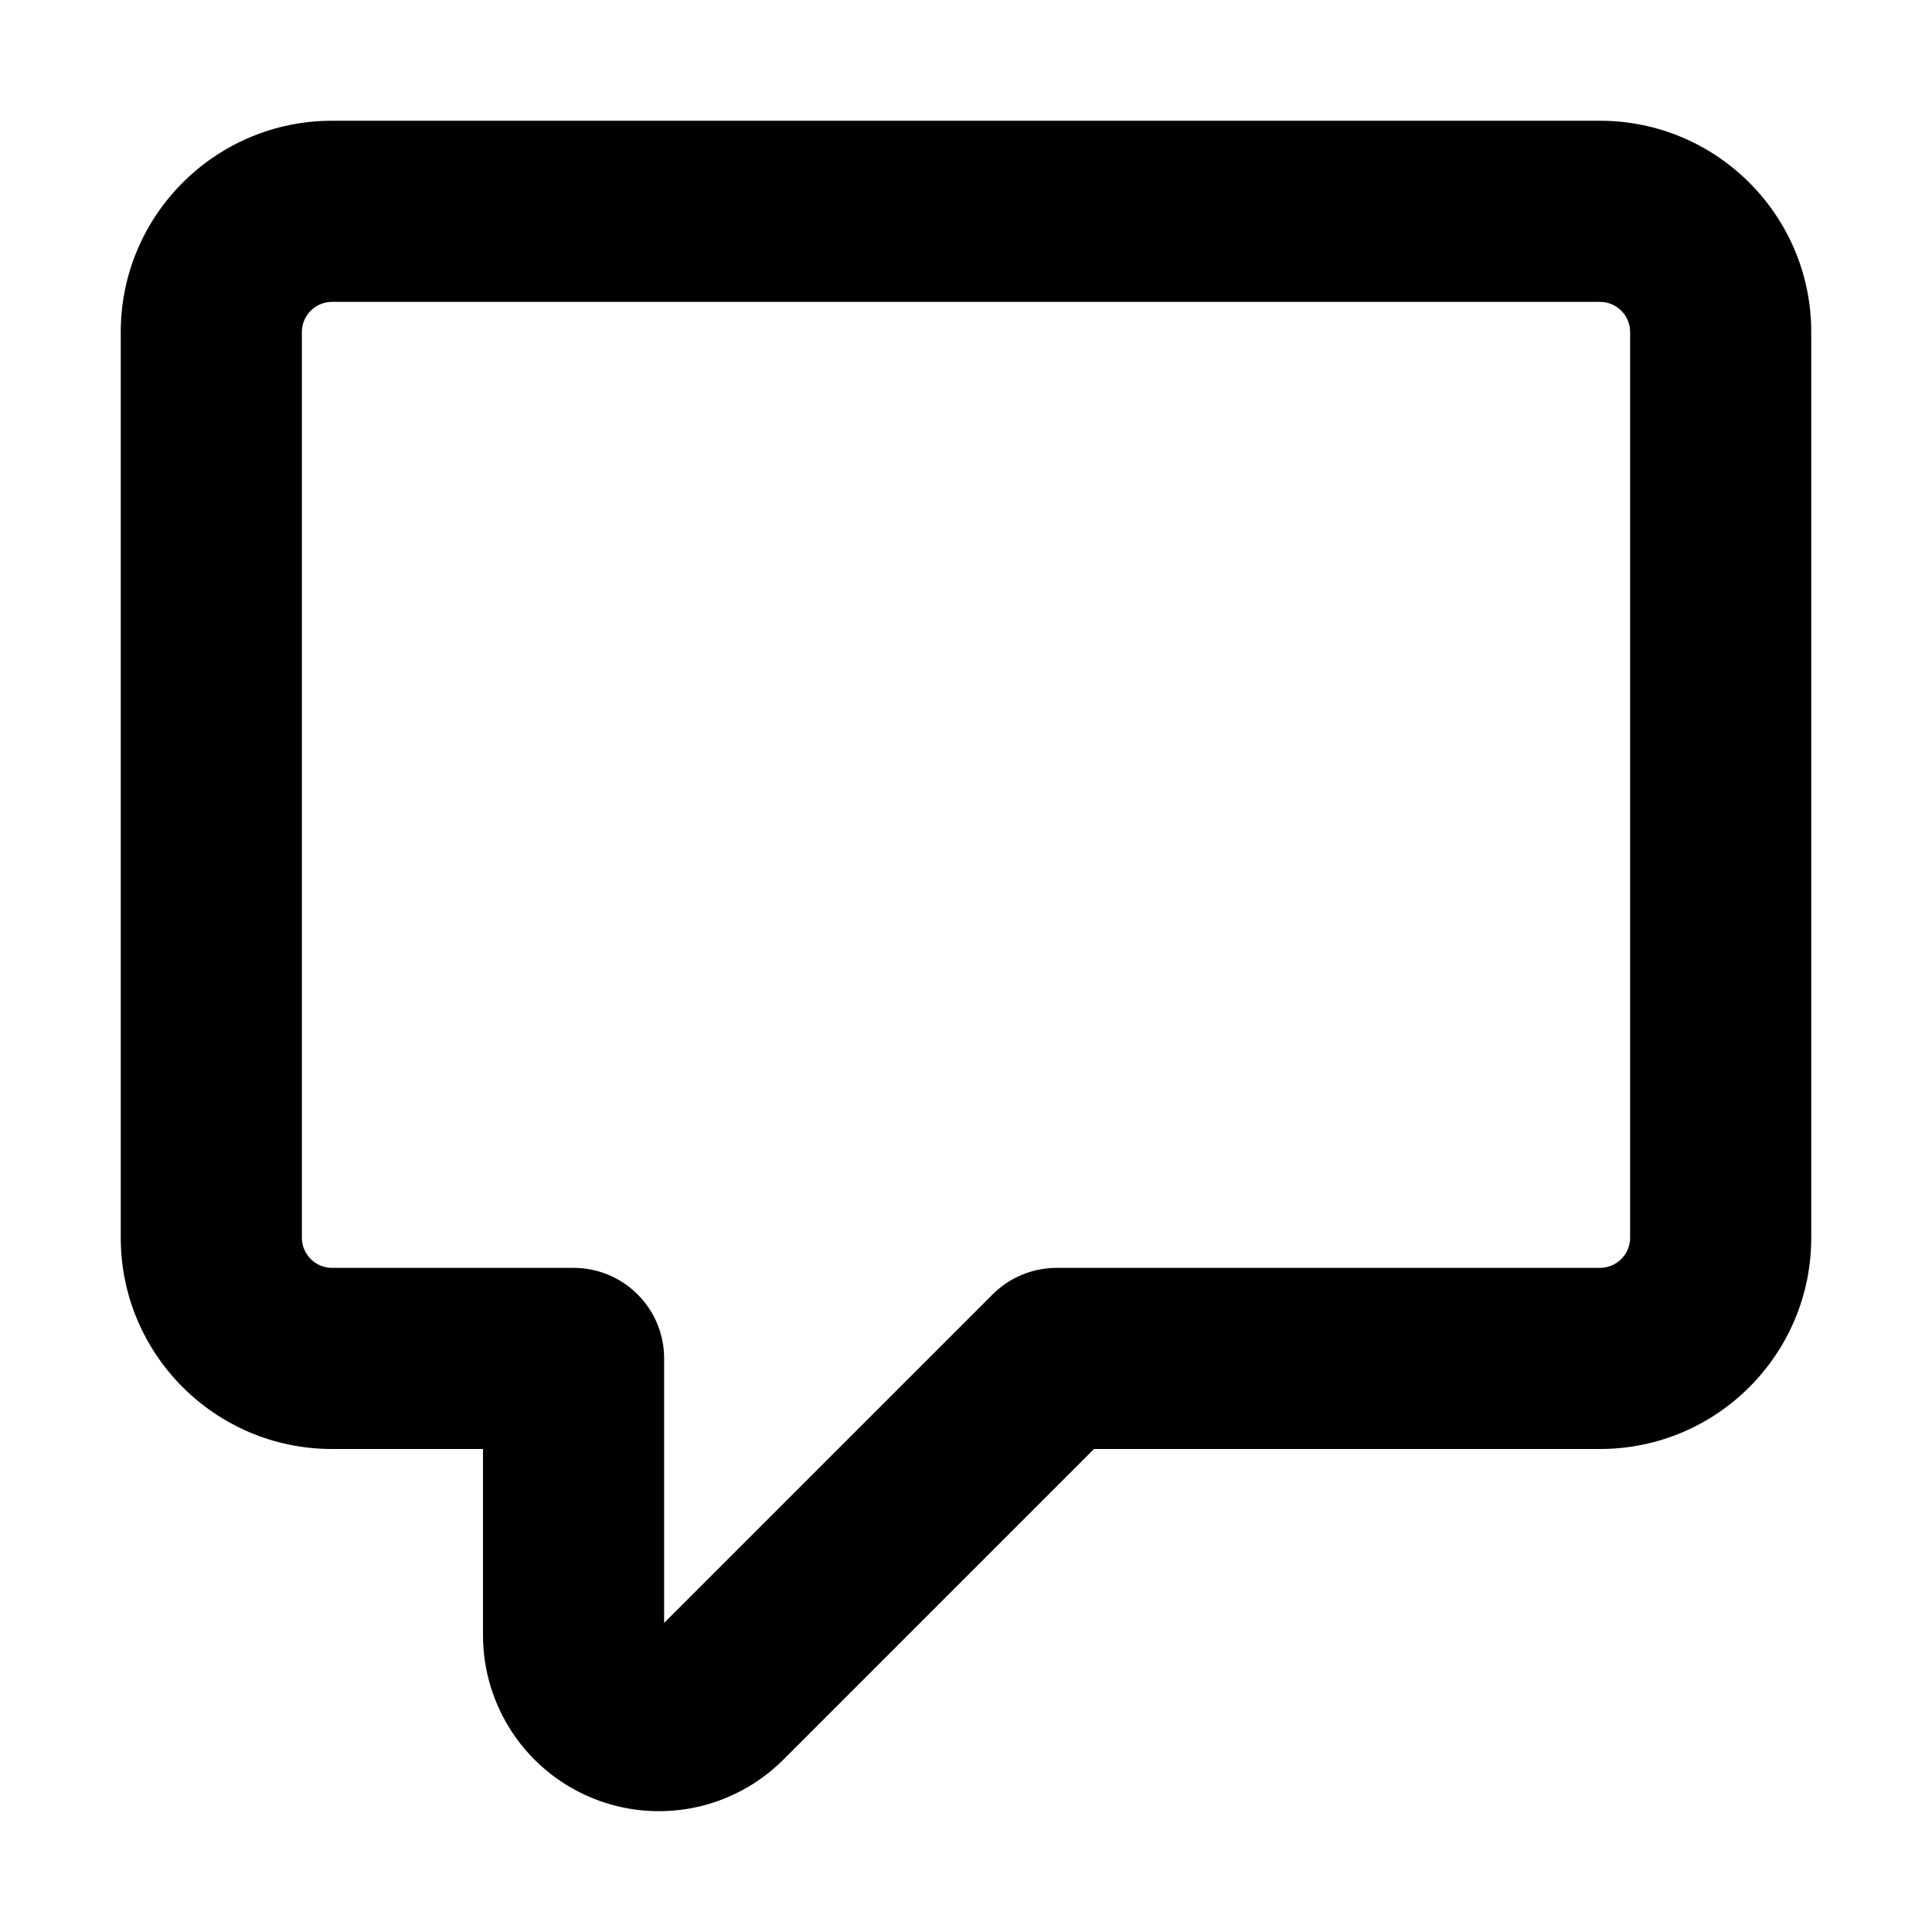
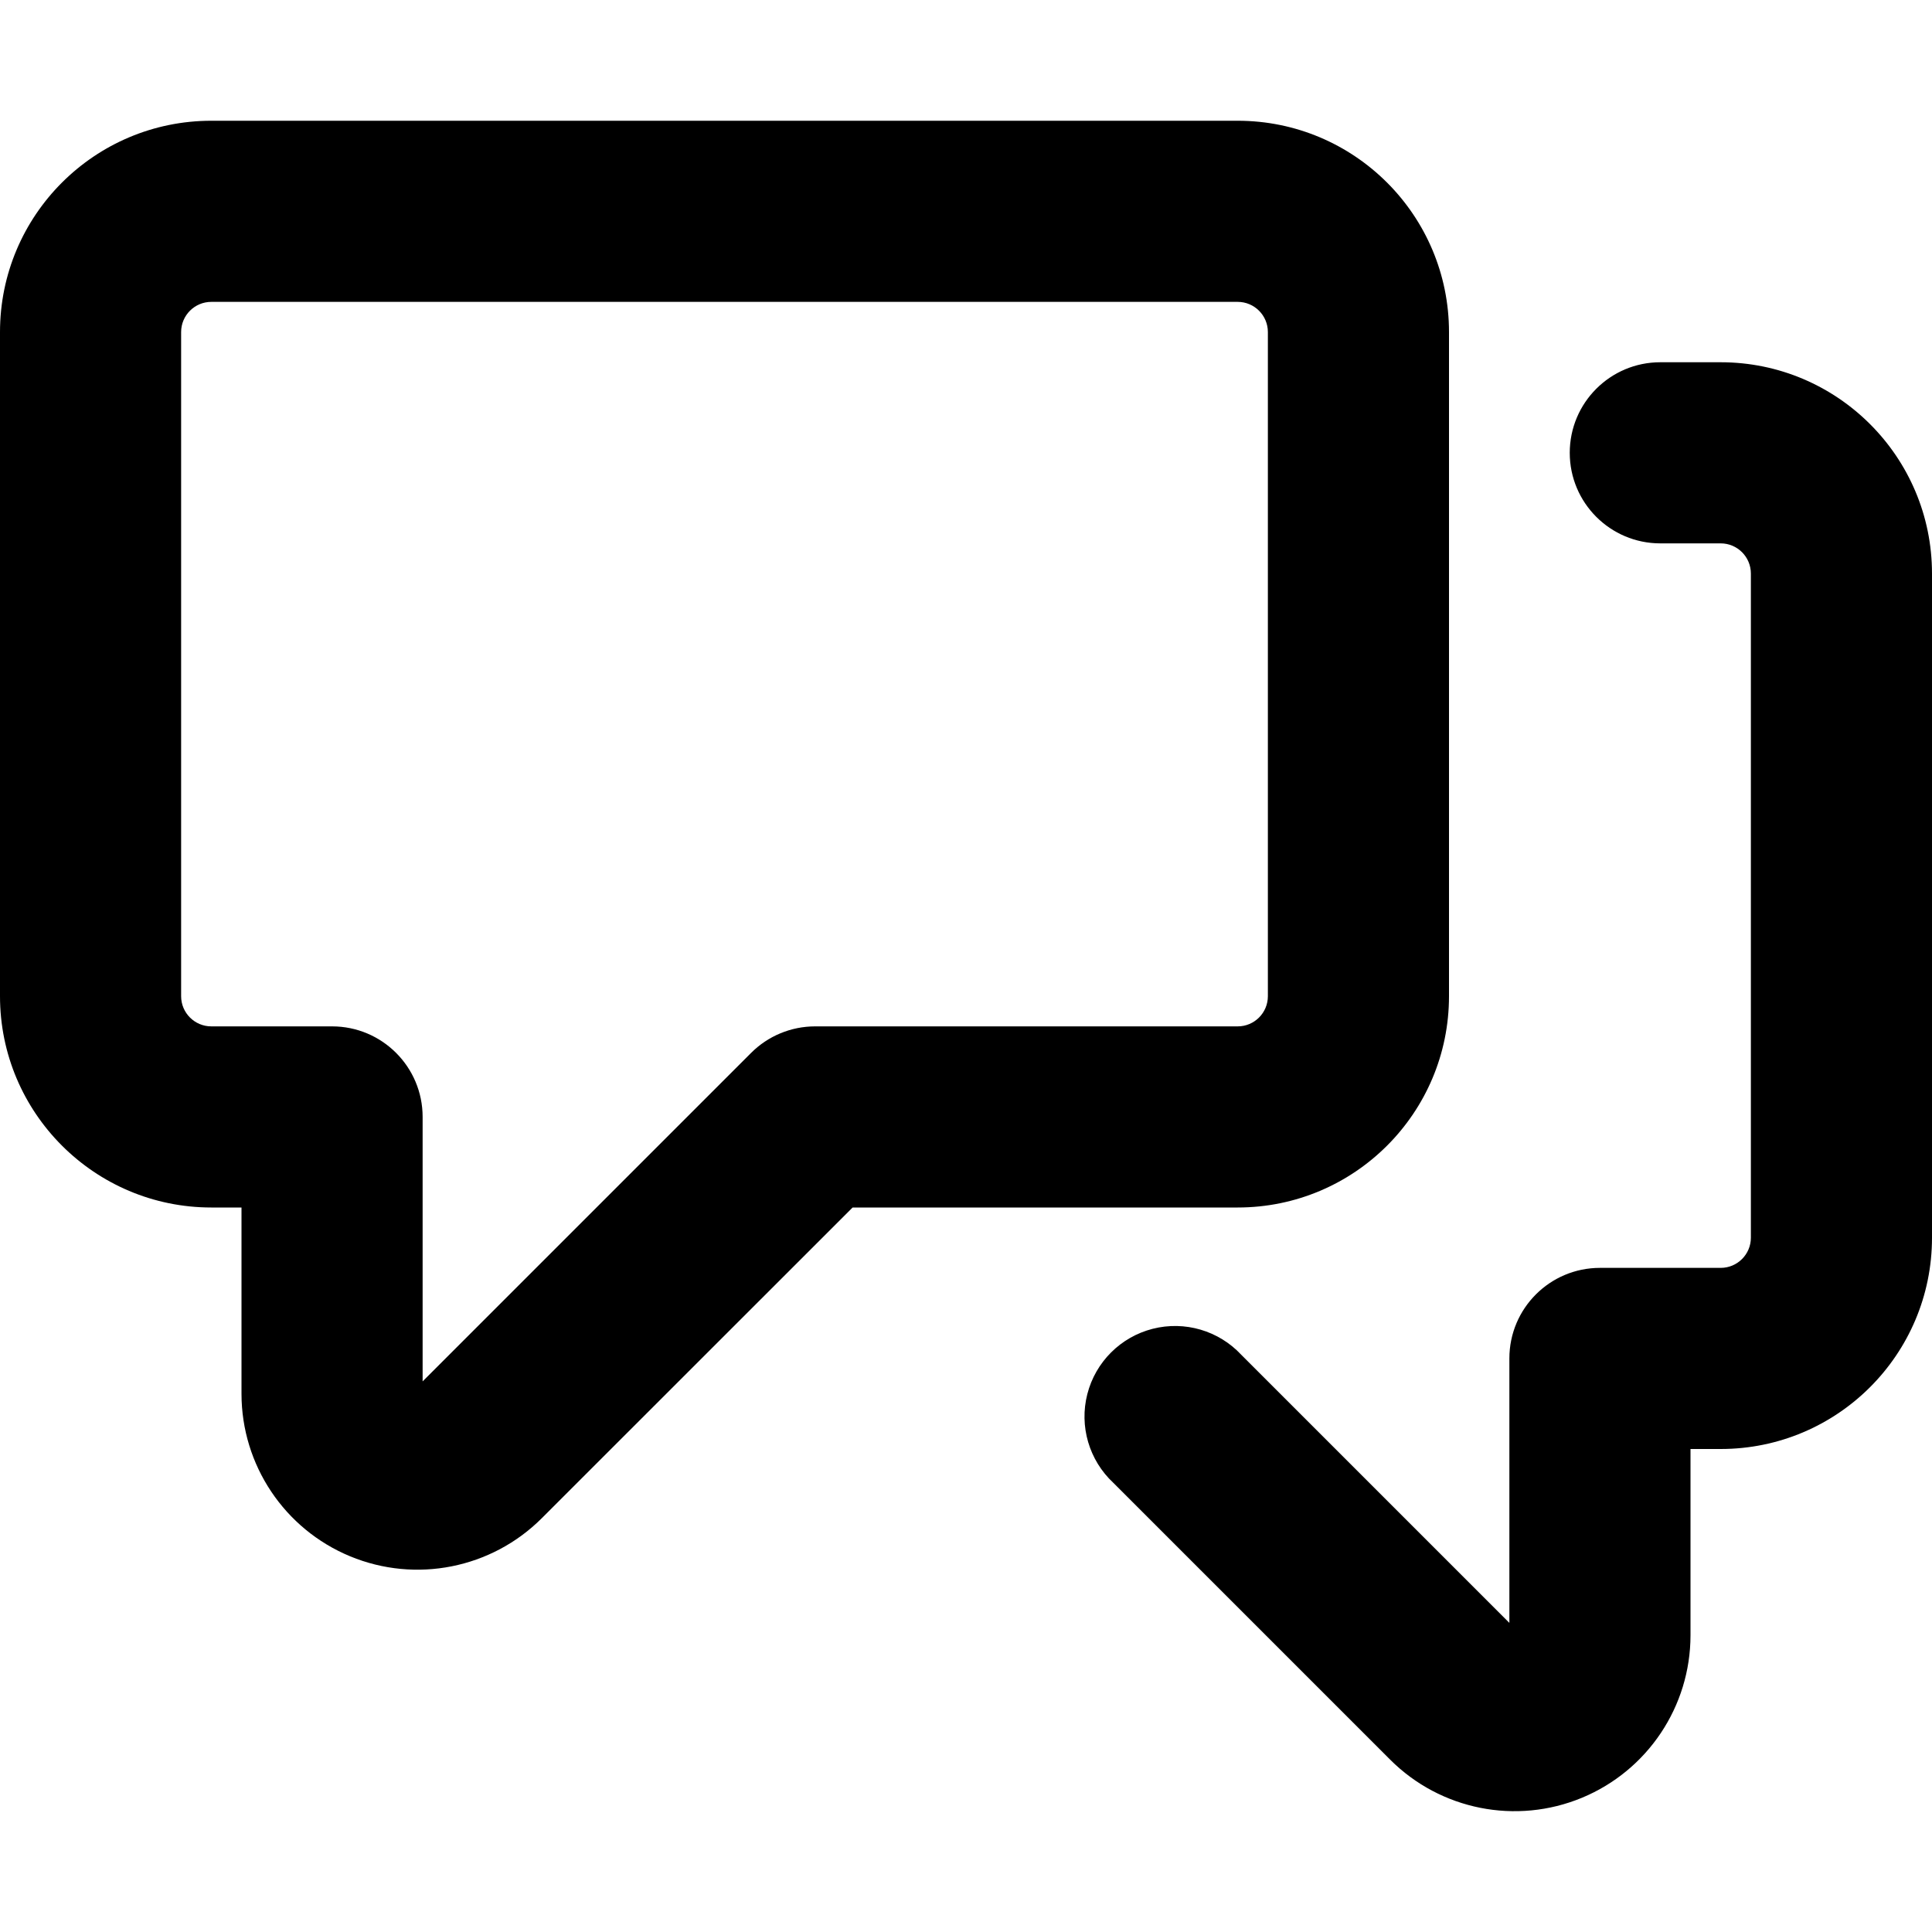
<svg xmlns="http://www.w3.org/2000/svg" viewBox="0 0 16 16" width="16" height="16">
-   <path fill-rule="evenodd" d="M2.75 2.5a.25.25 0 00-.25.25v7.5c0 .138.112.25.25.25h2a.75.75 0 01.75.75v2.19l2.72-2.72a.75.75 0 01.53-.22h4.5a.25.25 0 00.25-.25v-7.5a.25.25 0 00-.25-.25H2.75zM1 2.75C1 1.784 1.784 1 2.75 1h10.5c.966 0 1.75.784 1.75 1.75v7.5A1.75 1.75 0 0113.25 12H9.06l-2.573 2.573A1.457 1.457 0 014 13.543V12H2.75A1.75 1.75 0 011 10.25v-7.5z" />
+   <path fill-rule="evenodd" d="M1.5 2.75a.25.25 0 01.25-.25h8.5a.25.25 0 01.25.25v5.5a.25.25 0 01-.25.25h-3.5a.75.75 0 00-.53.22L3.5 11.44V9.25a.75.75 0 00-.75-.75h-1a.25.25 0 01-.25-.25v-5.5zM1.75 1A1.75 1.75 0 000 2.75v5.5C0 9.216.784 10 1.75 10H2v1.543a1.457 1.457 0 002.487 1.03L7.061 10h3.189A1.75 1.75 0 0012 8.25v-5.5A1.75 1.75 0 0010.25 1h-8.5zM14.5 4.75a.25.25 0 00-.25-.25h-.5a.75.75 0 110-1.5h.5c.966 0 1.75.784 1.75 1.75v5.5A1.75 1.75 0 0114.25 12H14v1.543a1.457 1.457 0 01-2.487 1.03L9.22 12.28a.75.75 0 111.06-1.06l2.22 2.22v-2.19a.75.75 0 01.75-.75h1a.25.25 0 00.25-.25v-5.5z" />
</svg>
